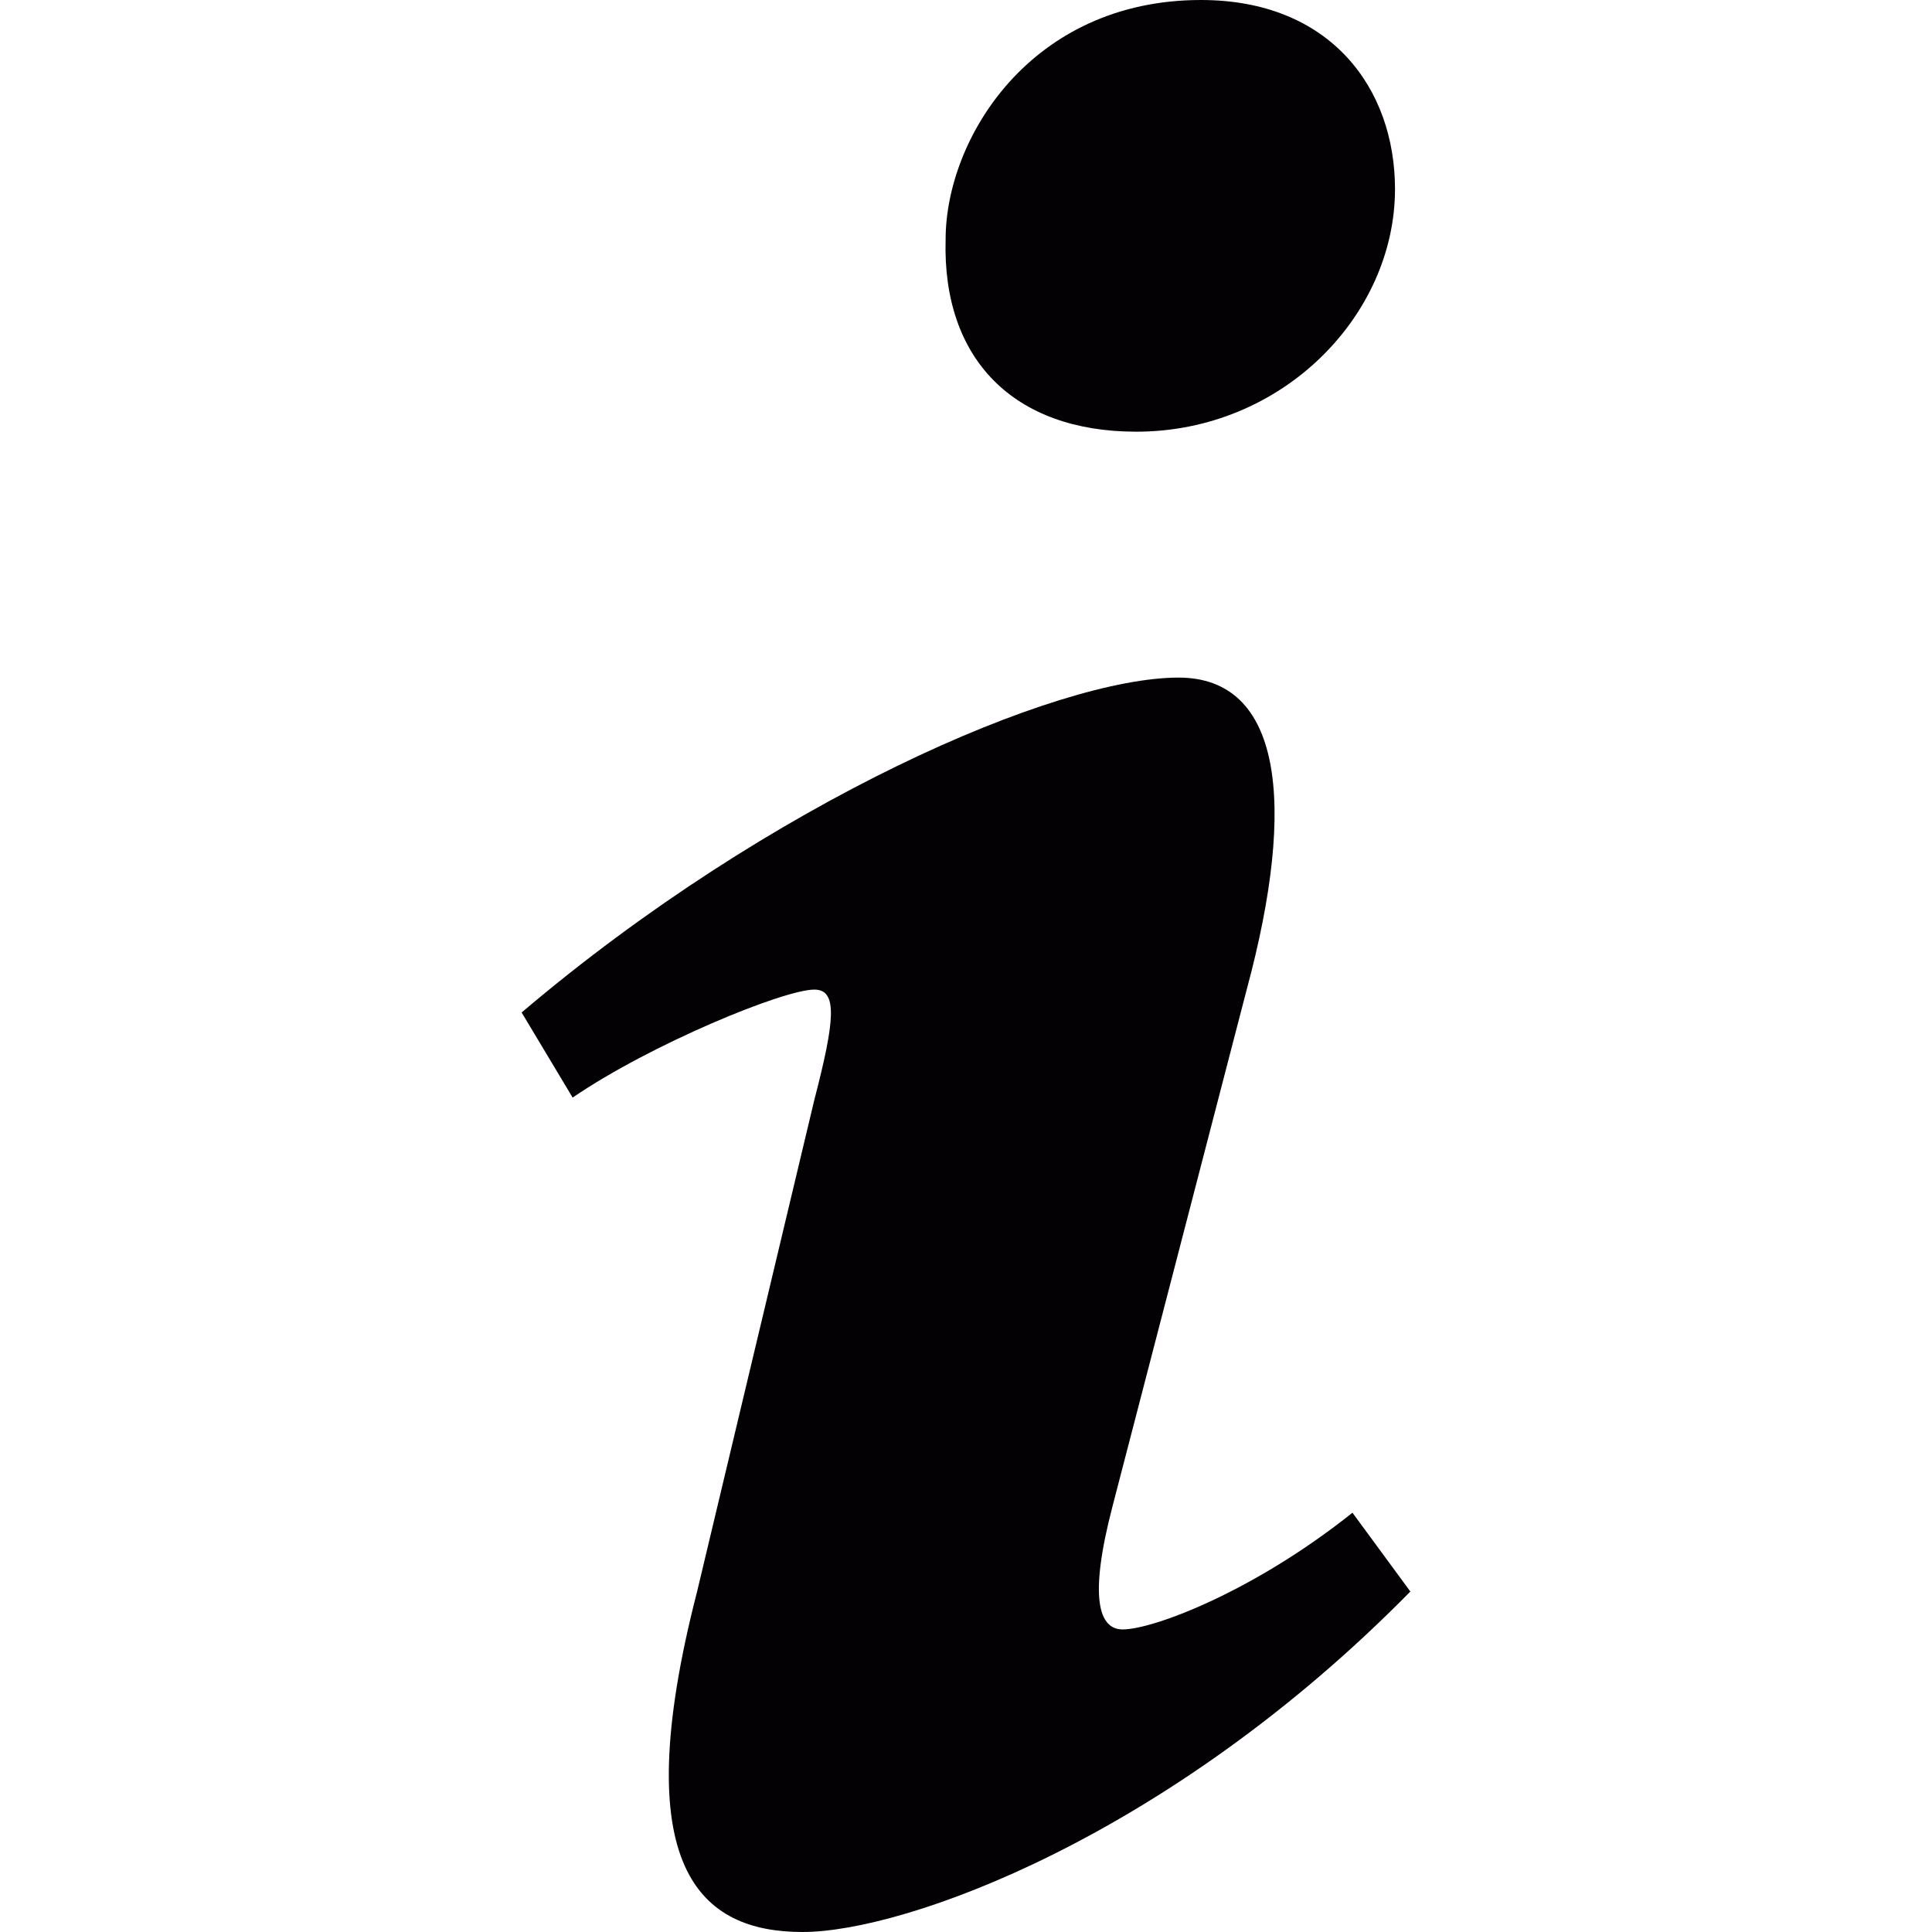
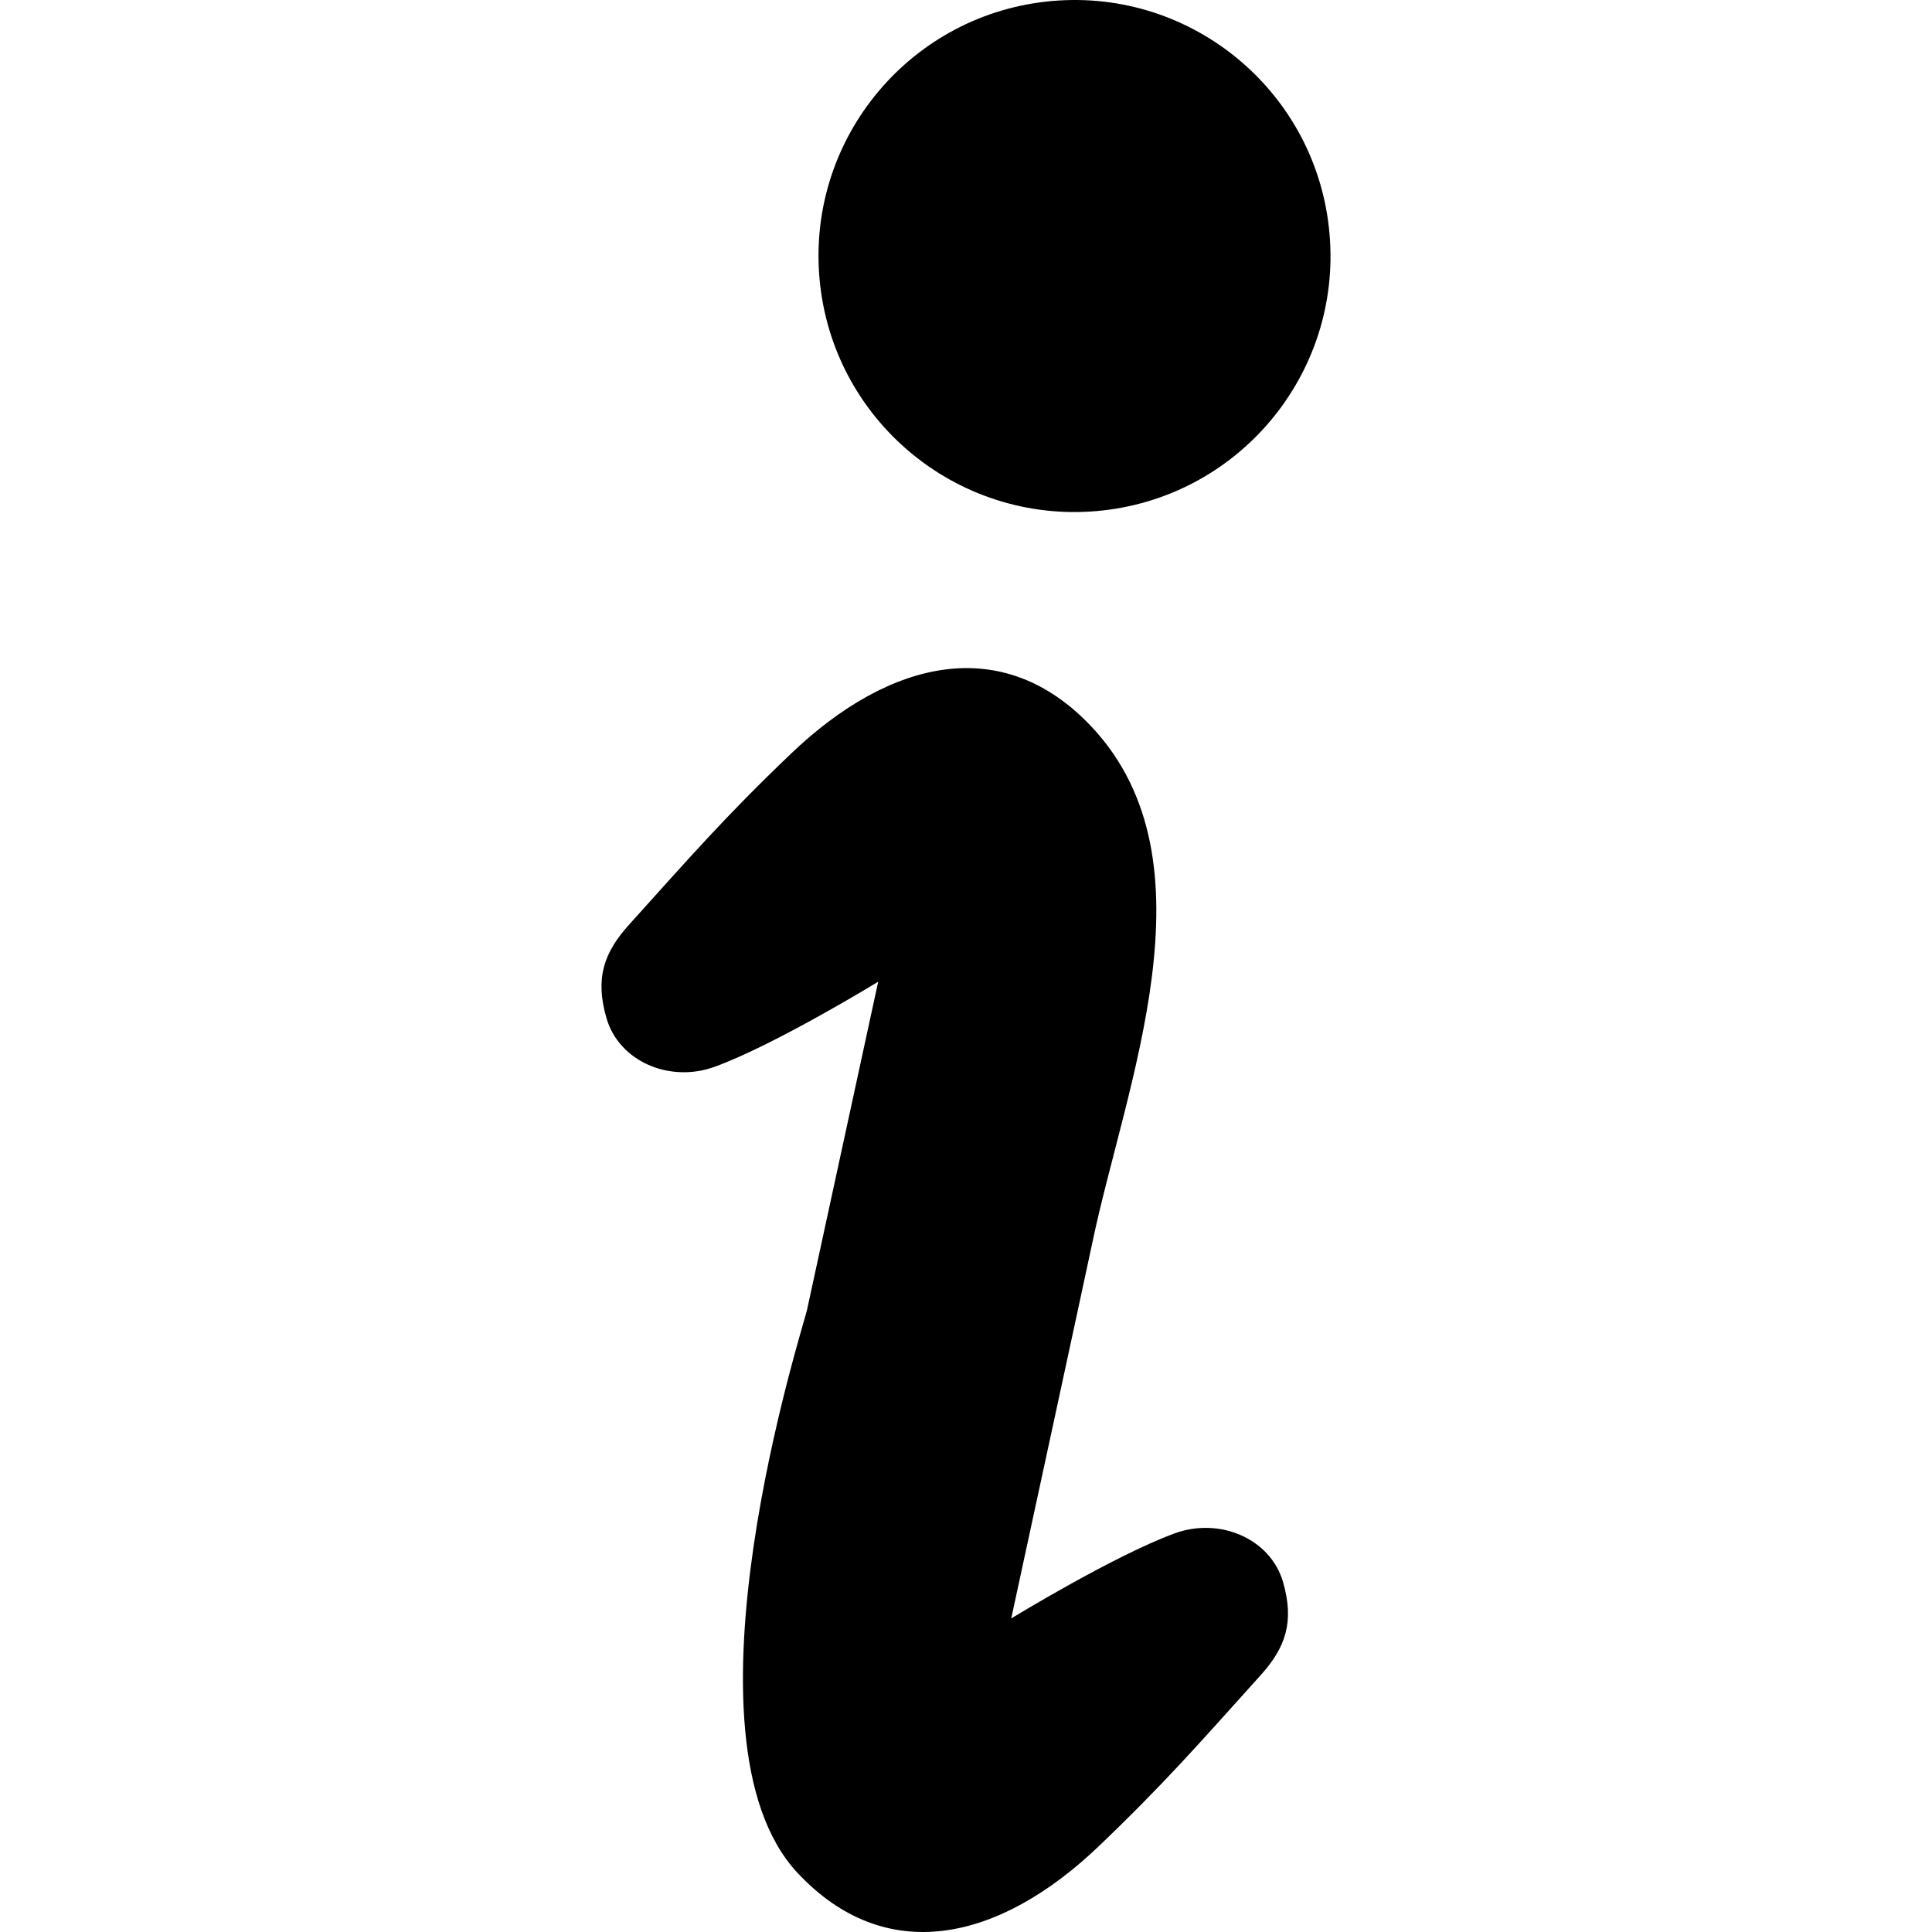
- <svg xmlns="http://www.w3.org/2000/svg" version="1.1" id="Capa_1" x="0px" y="0px" viewBox="0 0 100 100" style="enable-background:new 0 0 100 100;" xml:space="preserve">
+ <svg xmlns="http://www.w3.org/2000/svg" height="800px" width="800px" version="1.1" id="_x32_" viewBox="0 0 512 512" xml:space="preserve">
+   <style type="text/css">
+ 	.st0{fill:#000000;}
+ </style>
  <g>
-     <g>
-       <path style="fill:#030104;" d="M62.162,0c6.696,0,10.043,4.567,10.043,9.789c0,6.522-5.814,12.555-13.391,12.555    c-6.344,0-10.045-3.752-9.869-9.947C48.945,7.176,53.35,0,62.162,0z M41.543,100c-5.287,0-9.164-3.262-5.463-17.615l6.07-25.457    c1.057-4.077,1.23-5.707,0-5.707c-1.588,0-8.451,2.816-12.51,5.59L27,52.406C39.863,41.48,54.662,35.072,61.004,35.072    c5.285,0,6.168,6.361,3.525,16.148L57.58,77.98c-1.234,4.729-0.703,6.359,0.527,6.359c1.586,0,6.787-1.963,11.896-6.041L73,82.377    C60.488,95.1,46.83,100,41.543,100z" />
-     </g>
+     <path class="st0" d="M290.671,135.434c37.324-3.263,64.949-36.175,61.663-73.498c-3.241-37.324-36.152-64.938-73.476-61.675   c-37.324,3.264-64.949,36.164-61.686,73.488C220.437,111.096,253.348,138.698,290.671,135.434z" />
+     <path class="st0" d="M311.31,406.354c-16.134,5.906-43.322,22.546-43.322,22.546s20.615-95.297,21.466-99.446   c8.71-41.829,33.463-100.86-0.069-136.747c-23.35-24.936-53.366-18.225-79.819,7.079c-17.467,16.696-26.729,27.372-42.908,45.322   c-6.55,7.273-9.032,14.065-5.93,24.717c3.332,11.515,16.8,17.226,28.705,12.871c16.134-5.895,43.3-22.534,43.3-22.534   s-12.595,57.997-18.869,87c-0.874,4.137-36.06,113.292-2.505,149.18c23.35,24.949,53.343,18.226,79.819-7.066   c17.467-16.698,26.729-27.373,42.908-45.334c6.55-7.263,9.009-14.054,5.93-24.706C336.66,407.733,323.215,402.01,311.31,406.354z" />
  </g>
-   <g>
- </g>
-   <g>
- </g>
-   <g>
- </g>
-   <g>
- </g>
-   <g>
- </g>
-   <g>
- </g>
-   <g>
- </g>
-   <g>
- </g>
-   <g>
- </g>
-   <g>
- </g>
-   <g>
- </g>
-   <g>
- </g>
-   <g>
- </g>
-   <g>
- </g>
-   <g>
- </g>
</svg>
